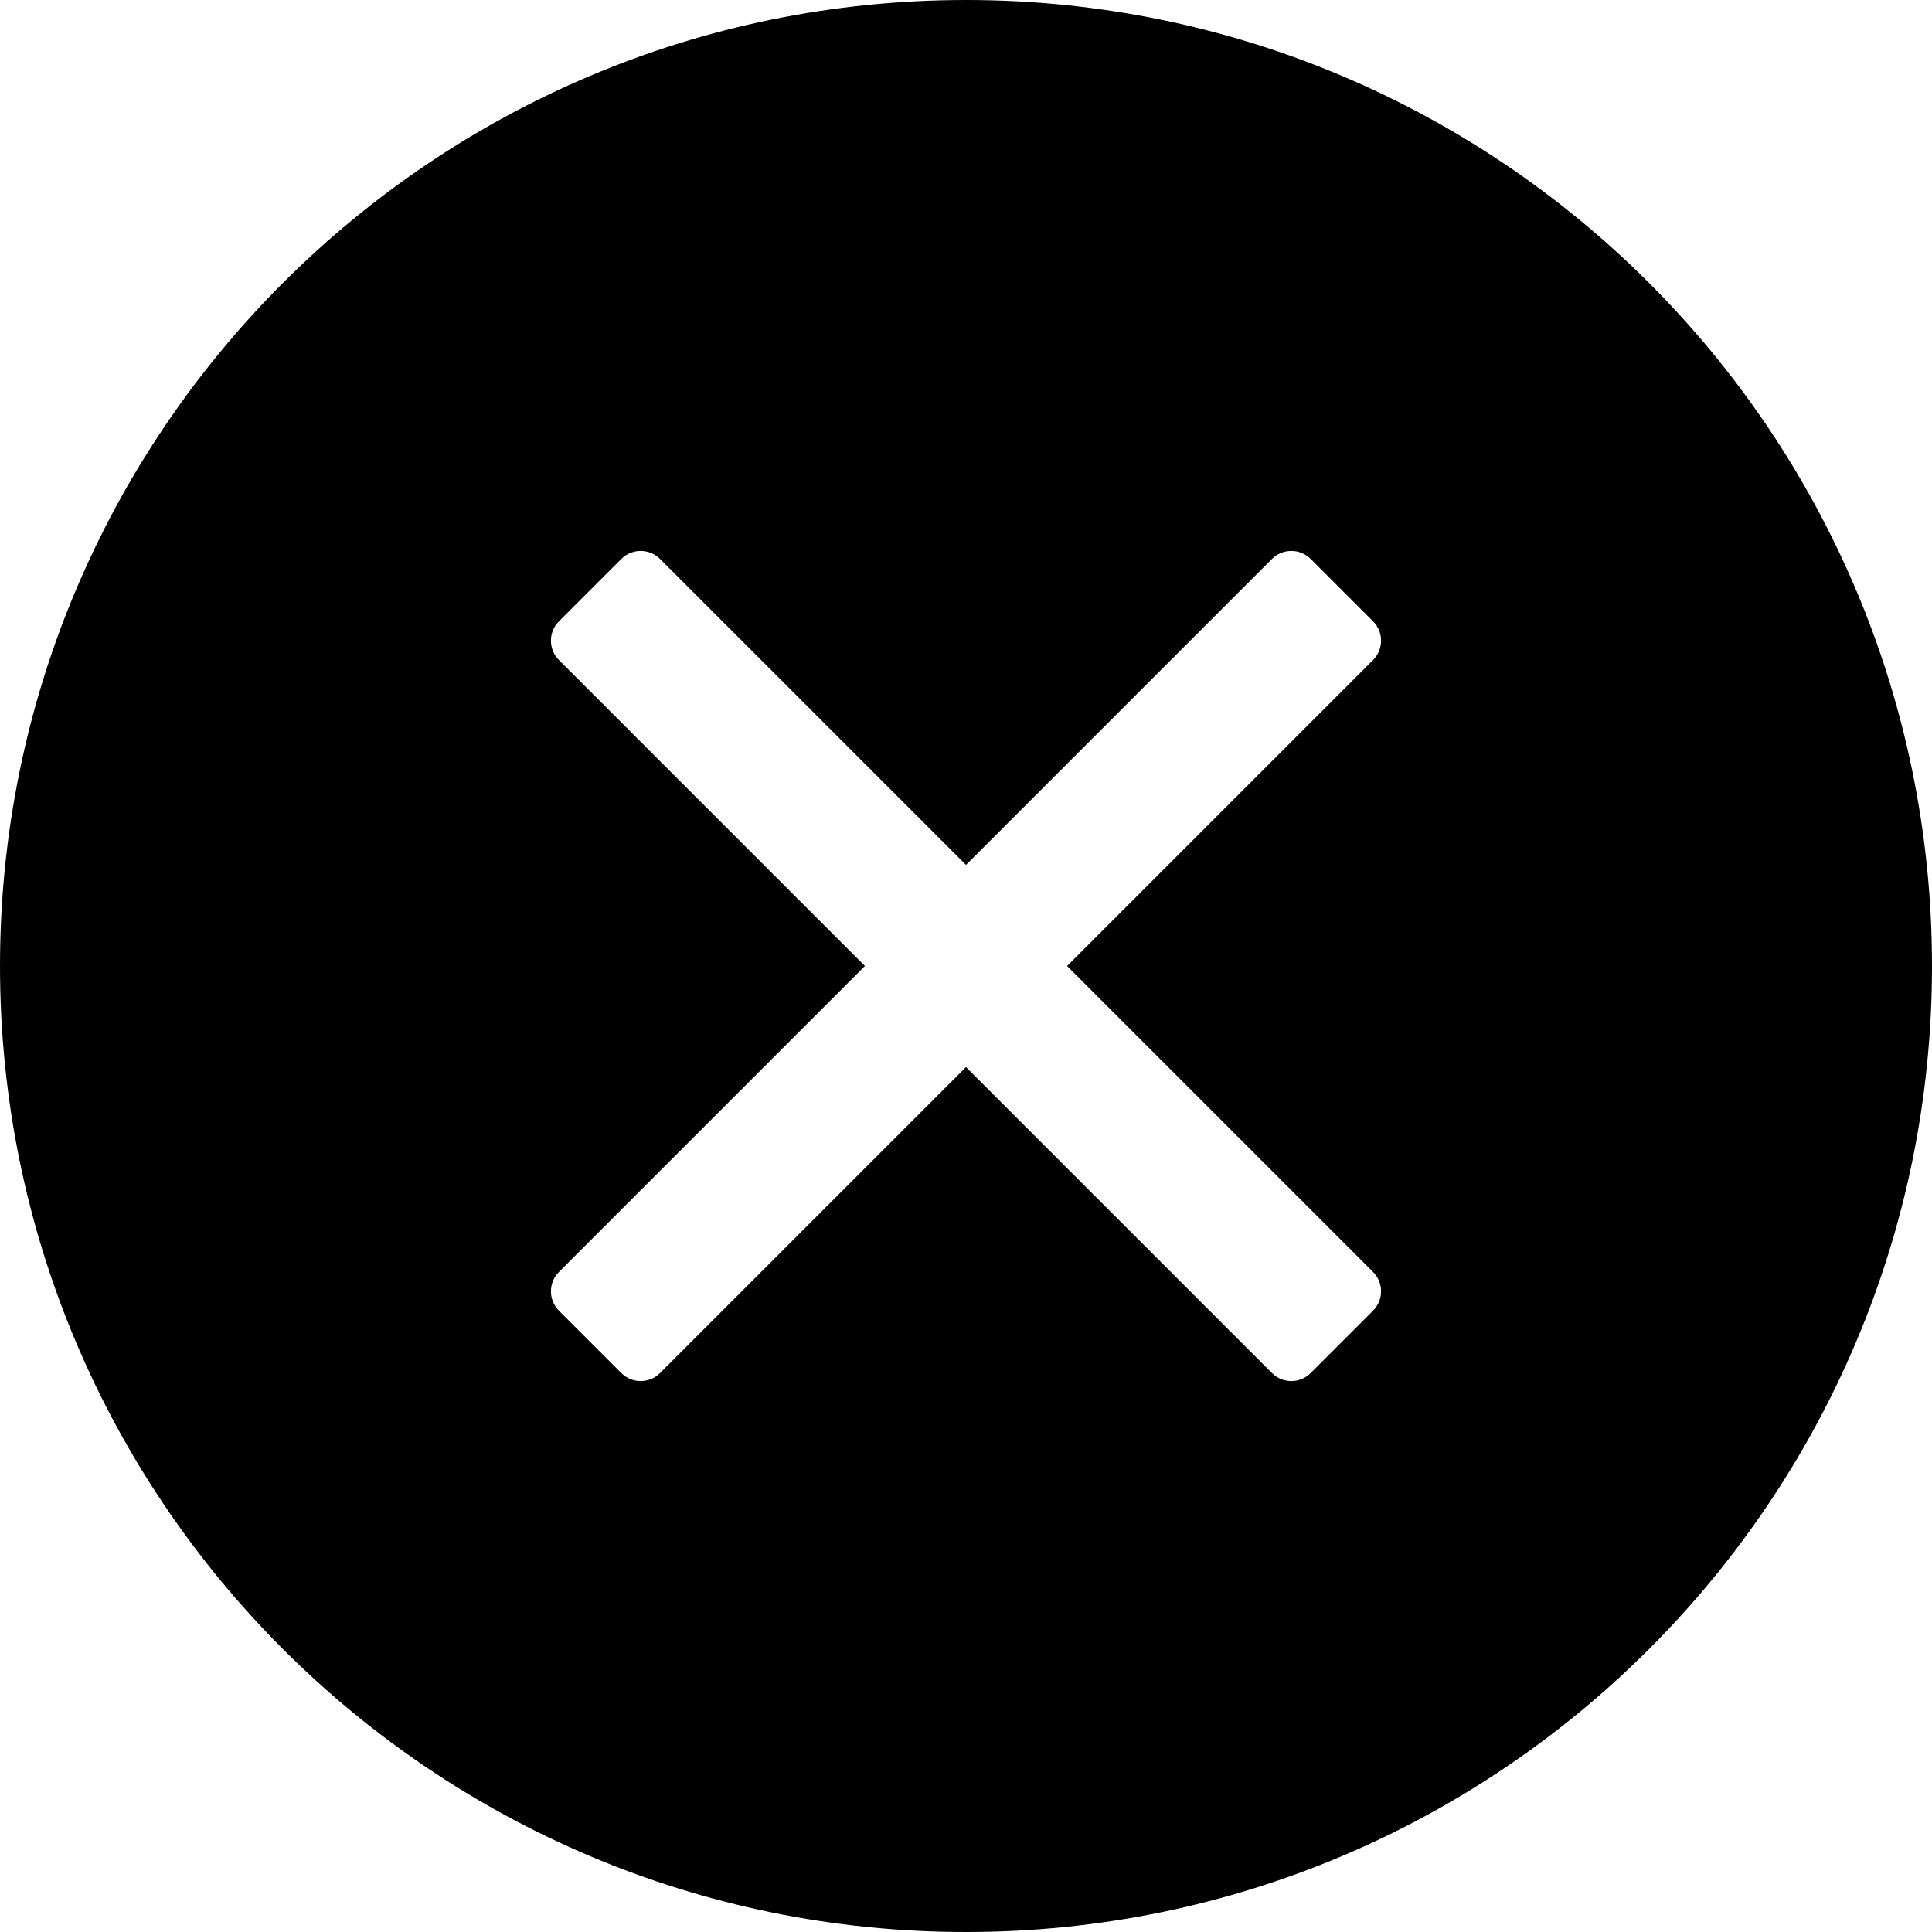
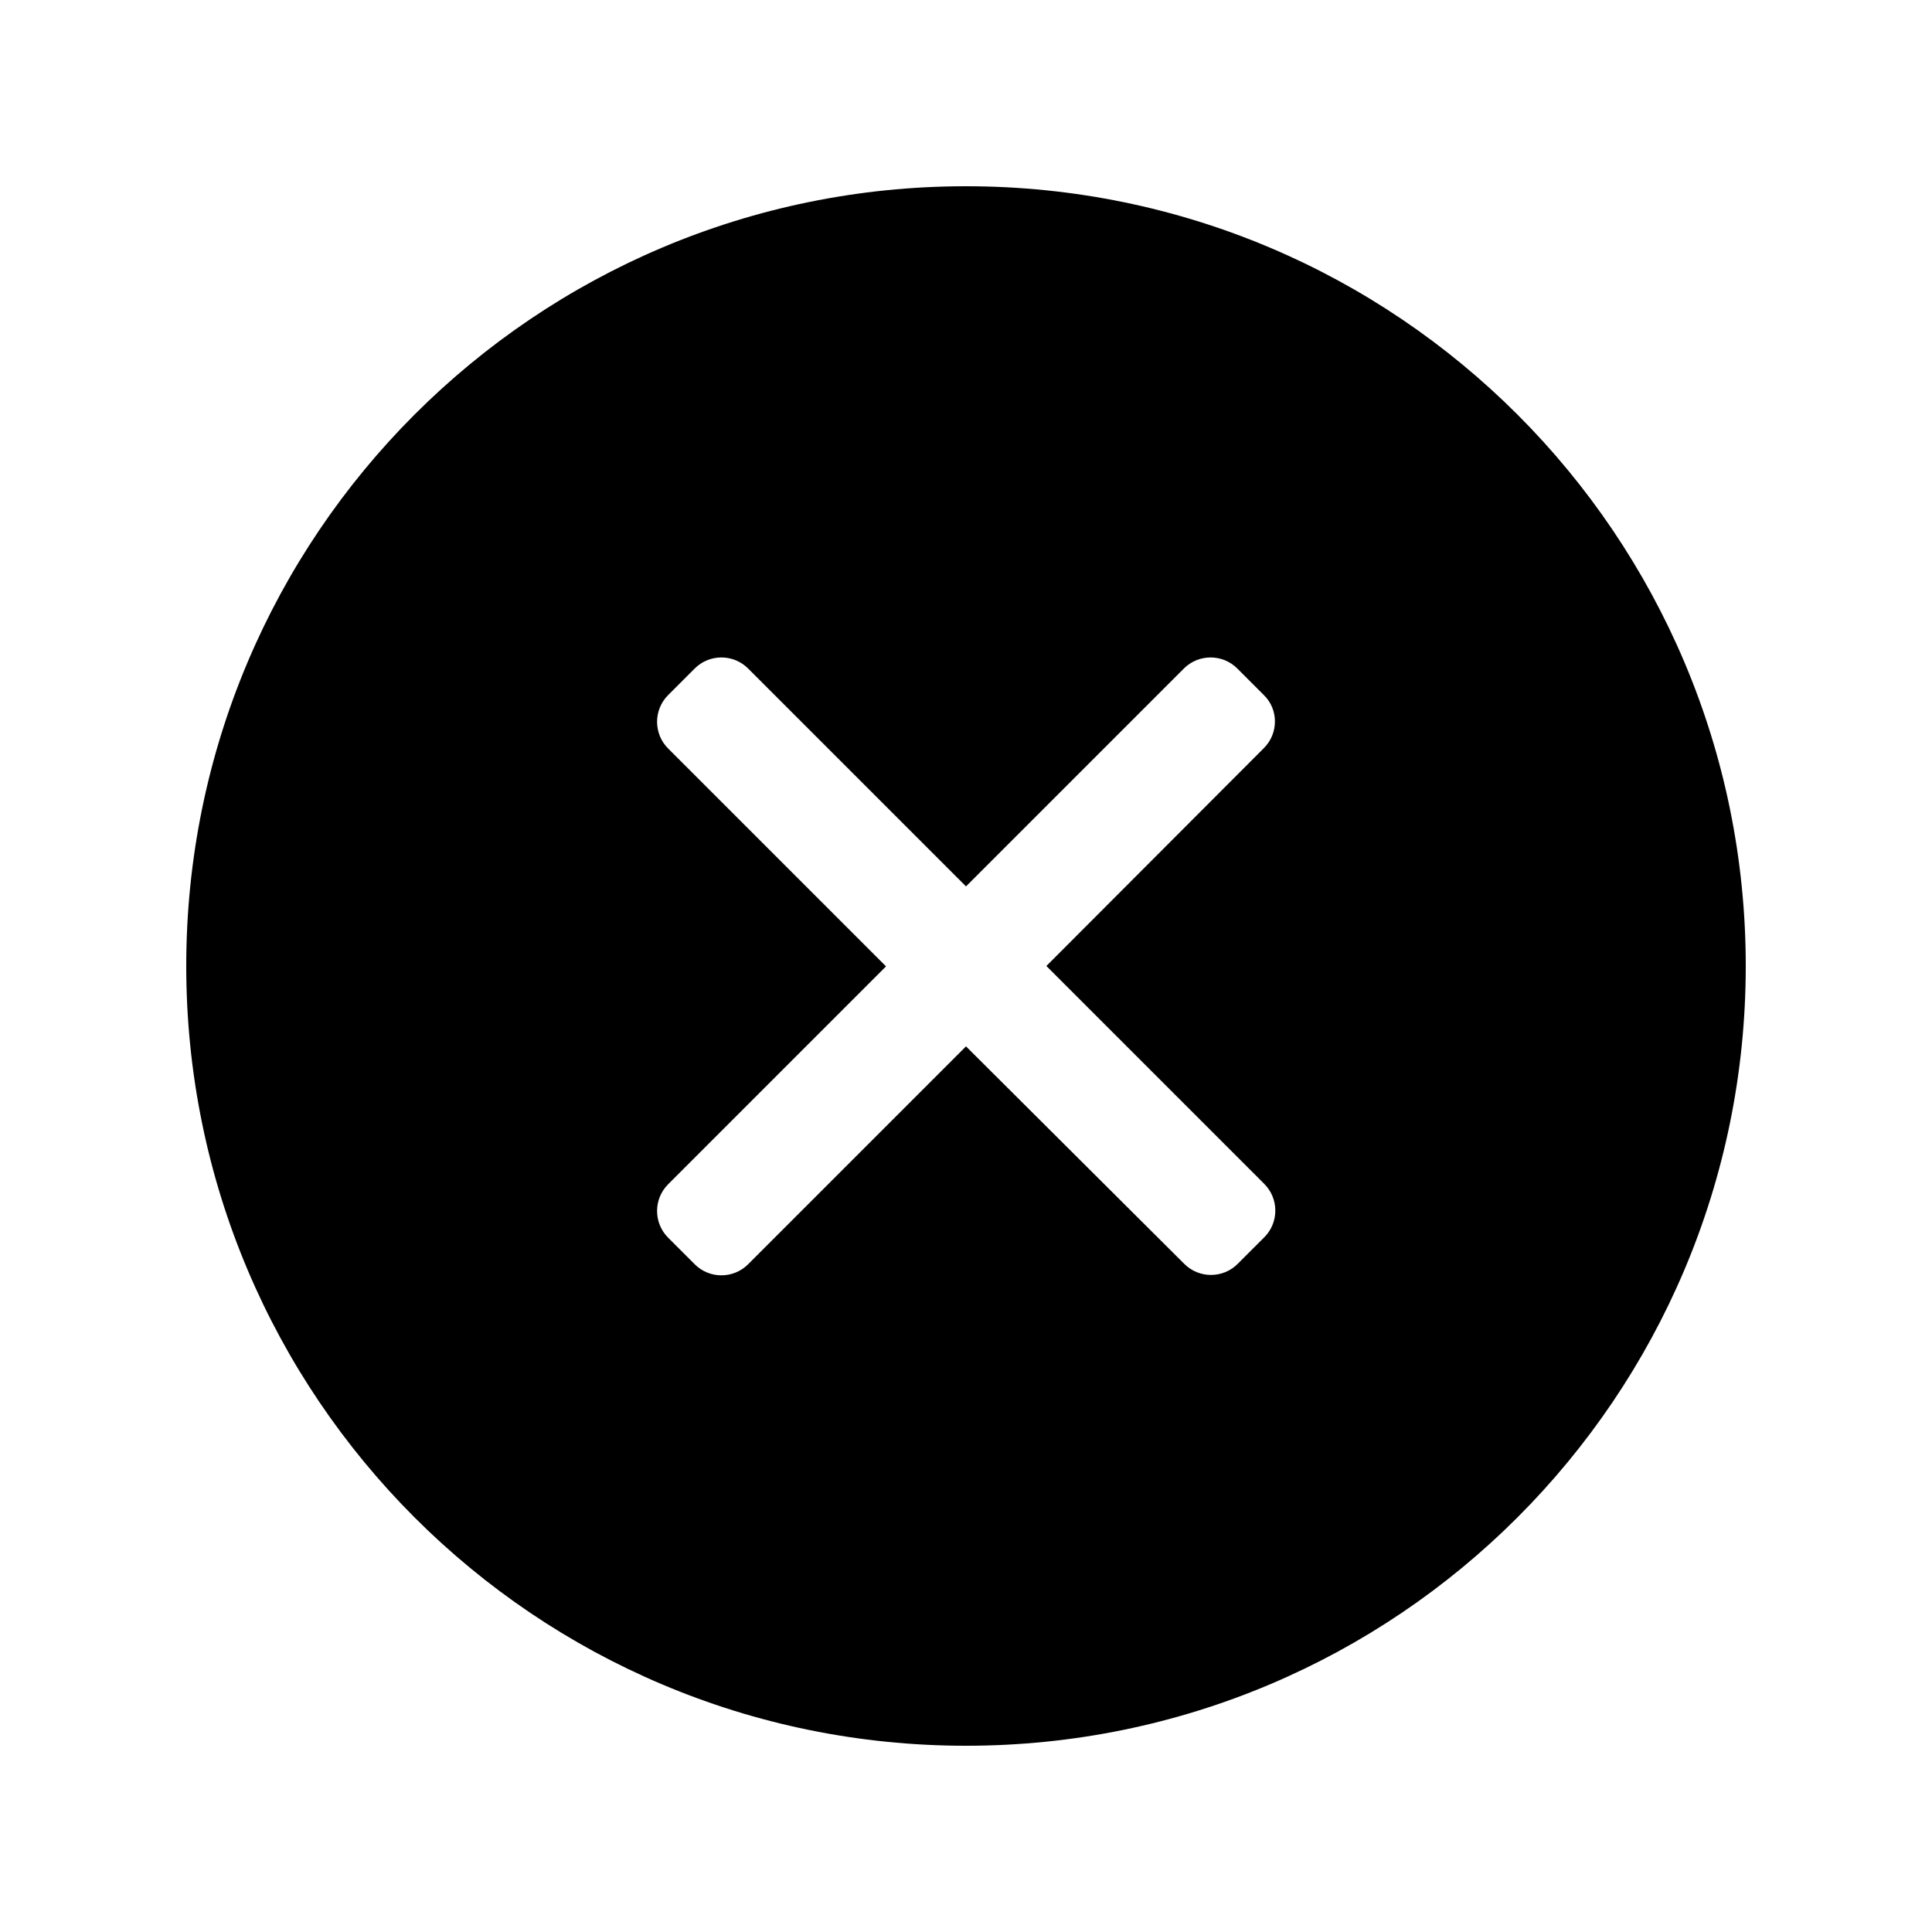
- <svg viewBox="0 0 500 500">
-   <path fill="currentColor" d="M250,0C111.929,0,0,111.929,0,250S111.929,500,250,500,500,388.071,500,250,388.071,0,250,0ZM355.342,339.208l-16.134,16.134a7.092,7.092,0,0,1-10.029,0L250,276.163l-79.179,79.179a7.092,7.092,0,0,1-10.029,0l-16.134-16.134a7.092,7.092,0,0,1,0-10.029L223.837,250l-79.179-79.179a7.092,7.092,0,0,1,0-10.029l16.134-16.134a7.092,7.092,0,0,1,10.029,0L250,223.837l79.179-79.179a7.092,7.092,0,0,1,10.029,0l16.134,16.134a7.092,7.092,0,0,1,0,10.029L276.163,250l79.179,79.179A7.092,7.092,0,0,1,355.342,339.208Z" />
+ <svg xmlns="http://www.w3.org/2000/svg" viewBox="0 0 500 500">
+   <path fill="currentColor" d="M250 48.2C138.5 48.2 48.2 138.5 48.2 250S138.5 451.8 250 451.8 451.8 361.5 451.8 250 361.5 48.2 250 48.2zm77.1 145.4L270.8 250l56.4 56.4c3.8 3.8 3.8 10 0 13.8l-6.9 6.9c-3.8 3.8-10 3.8-13.8 0L250 270.8l-56.4 56.4c-3.8 3.8-10 3.8-13.8 0l-6.9-6.9c-3.8-3.8-3.8-10 0-13.8l56.4-56.4-56.4-56.4c-3.8-3.8-3.8-10 0-13.8l6.9-6.9c3.8-3.8 10-3.8 13.8 0l56.4 56.4 56.4-56.4c3.8-3.8 10-3.8 13.8 0l6.9 6.9c3.8 3.7 3.8 9.9 0 13.7z" />
</svg>
